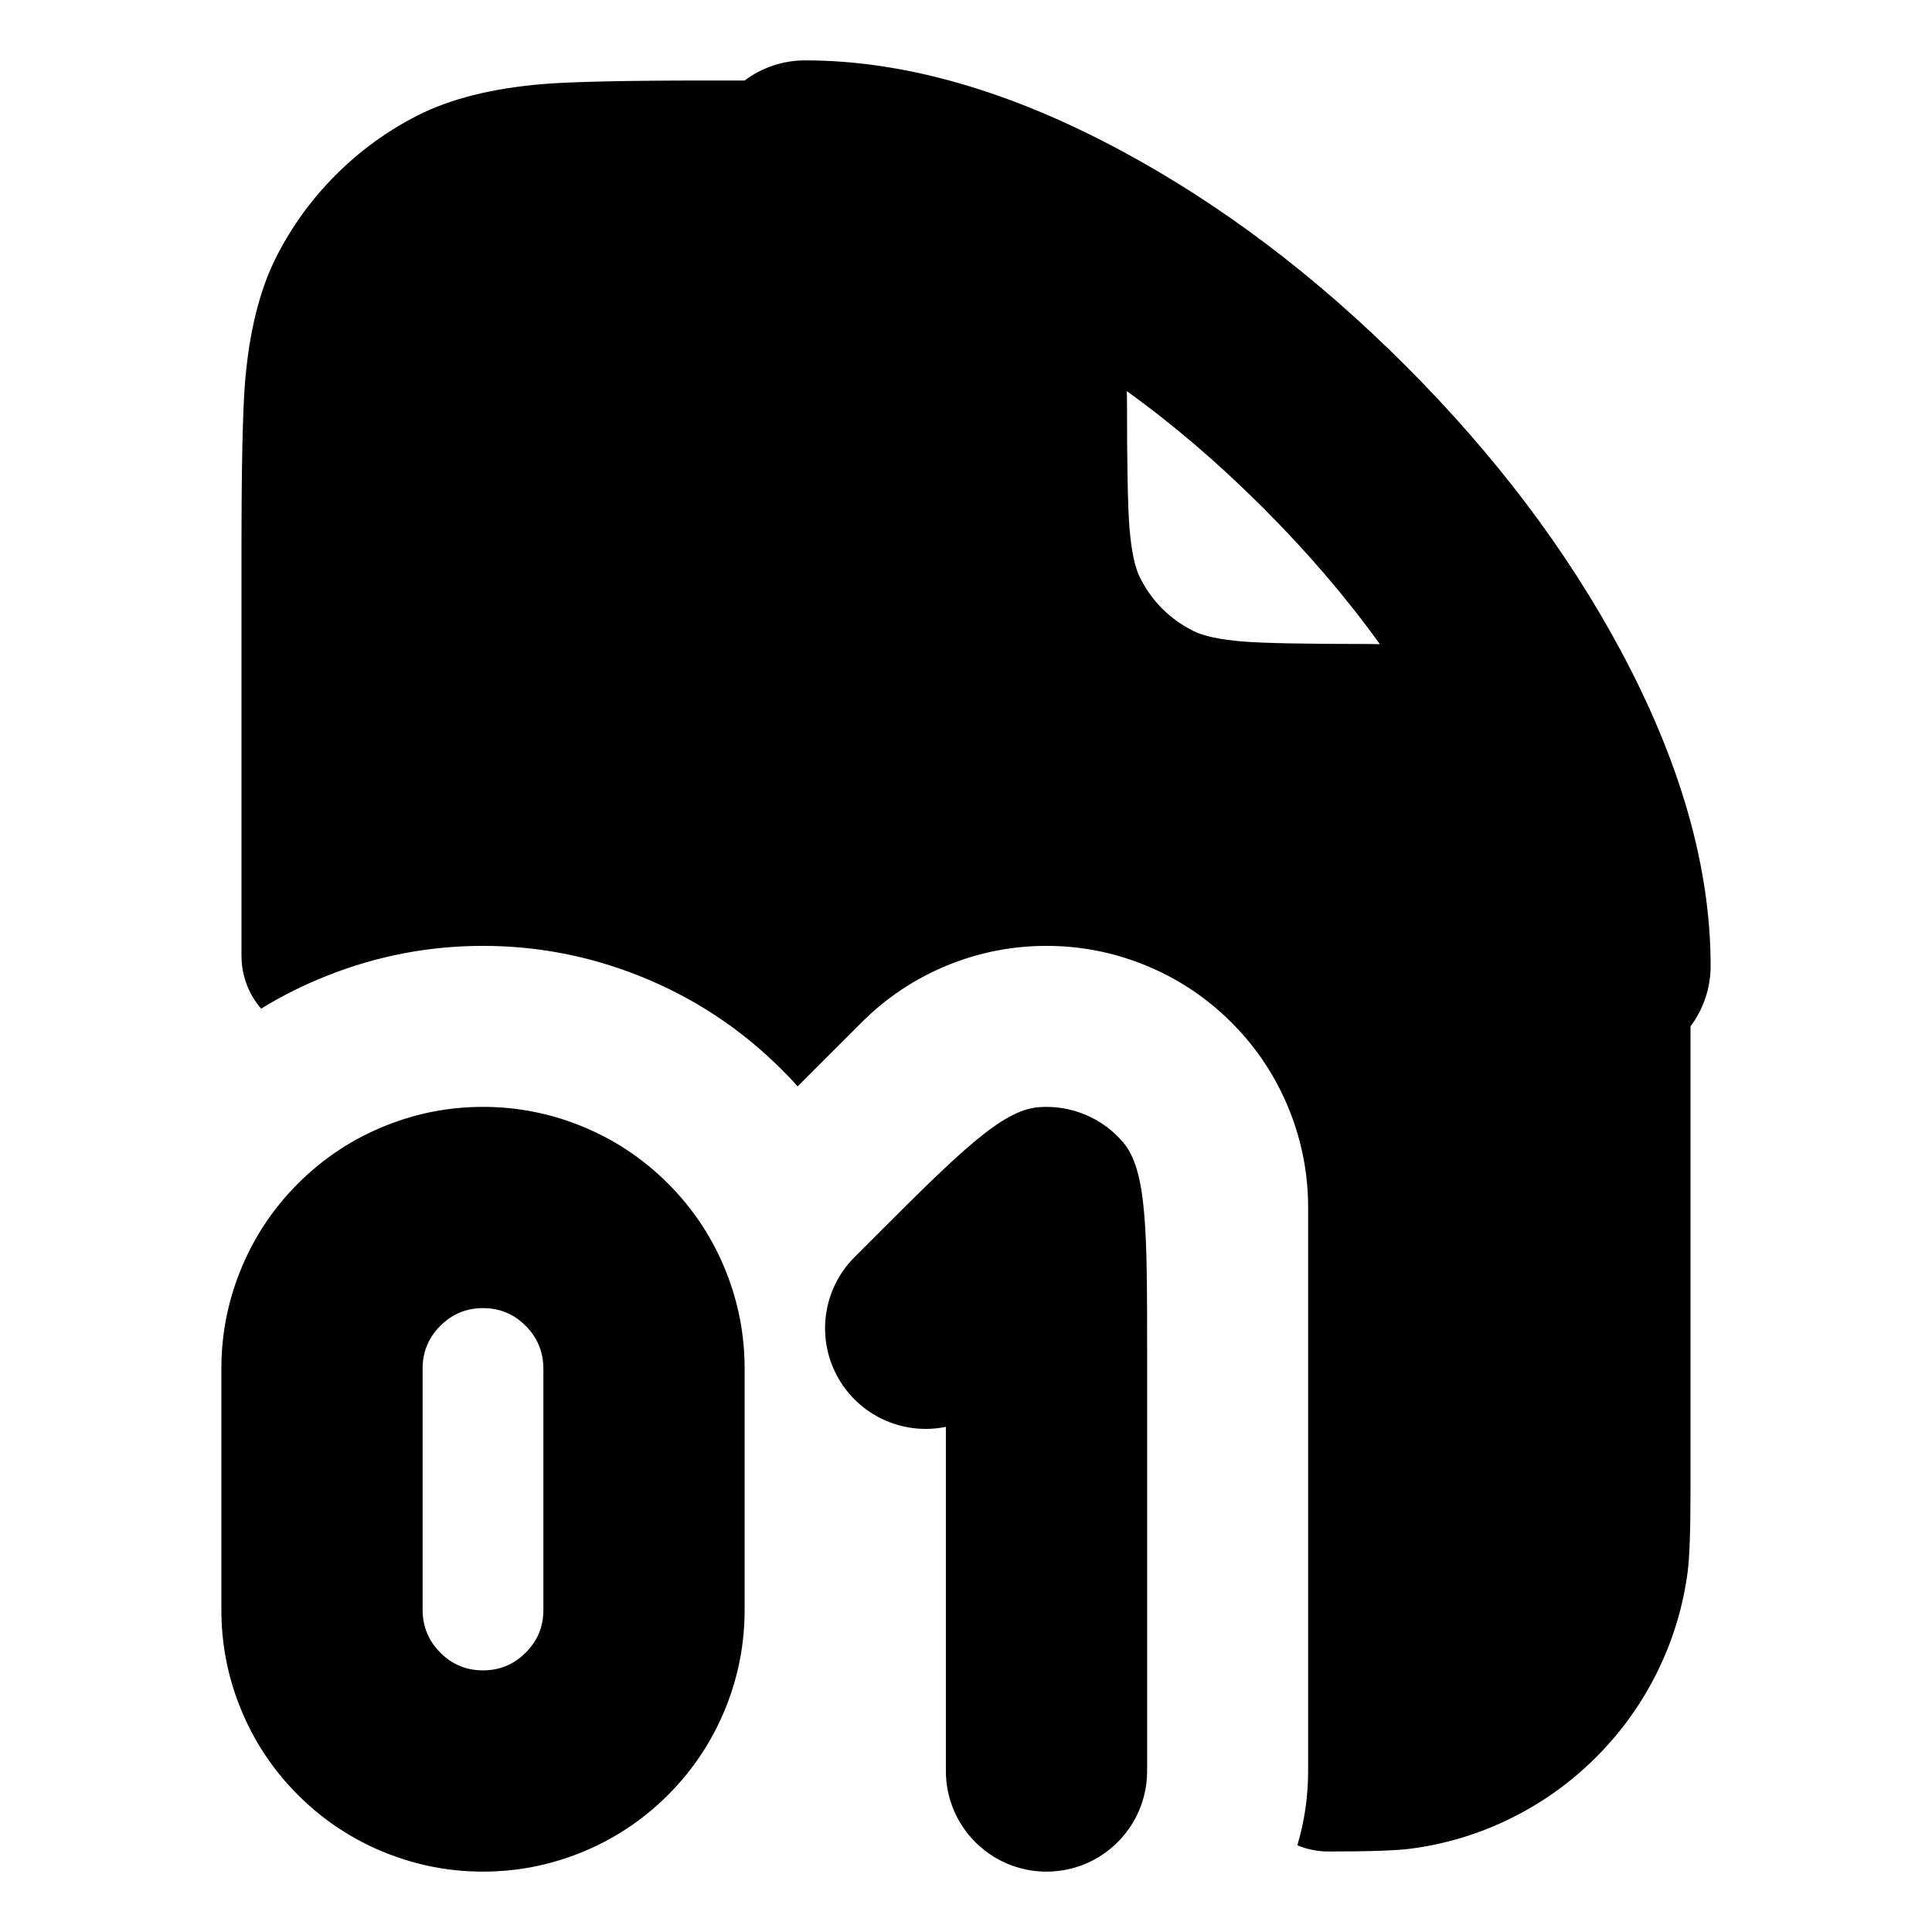
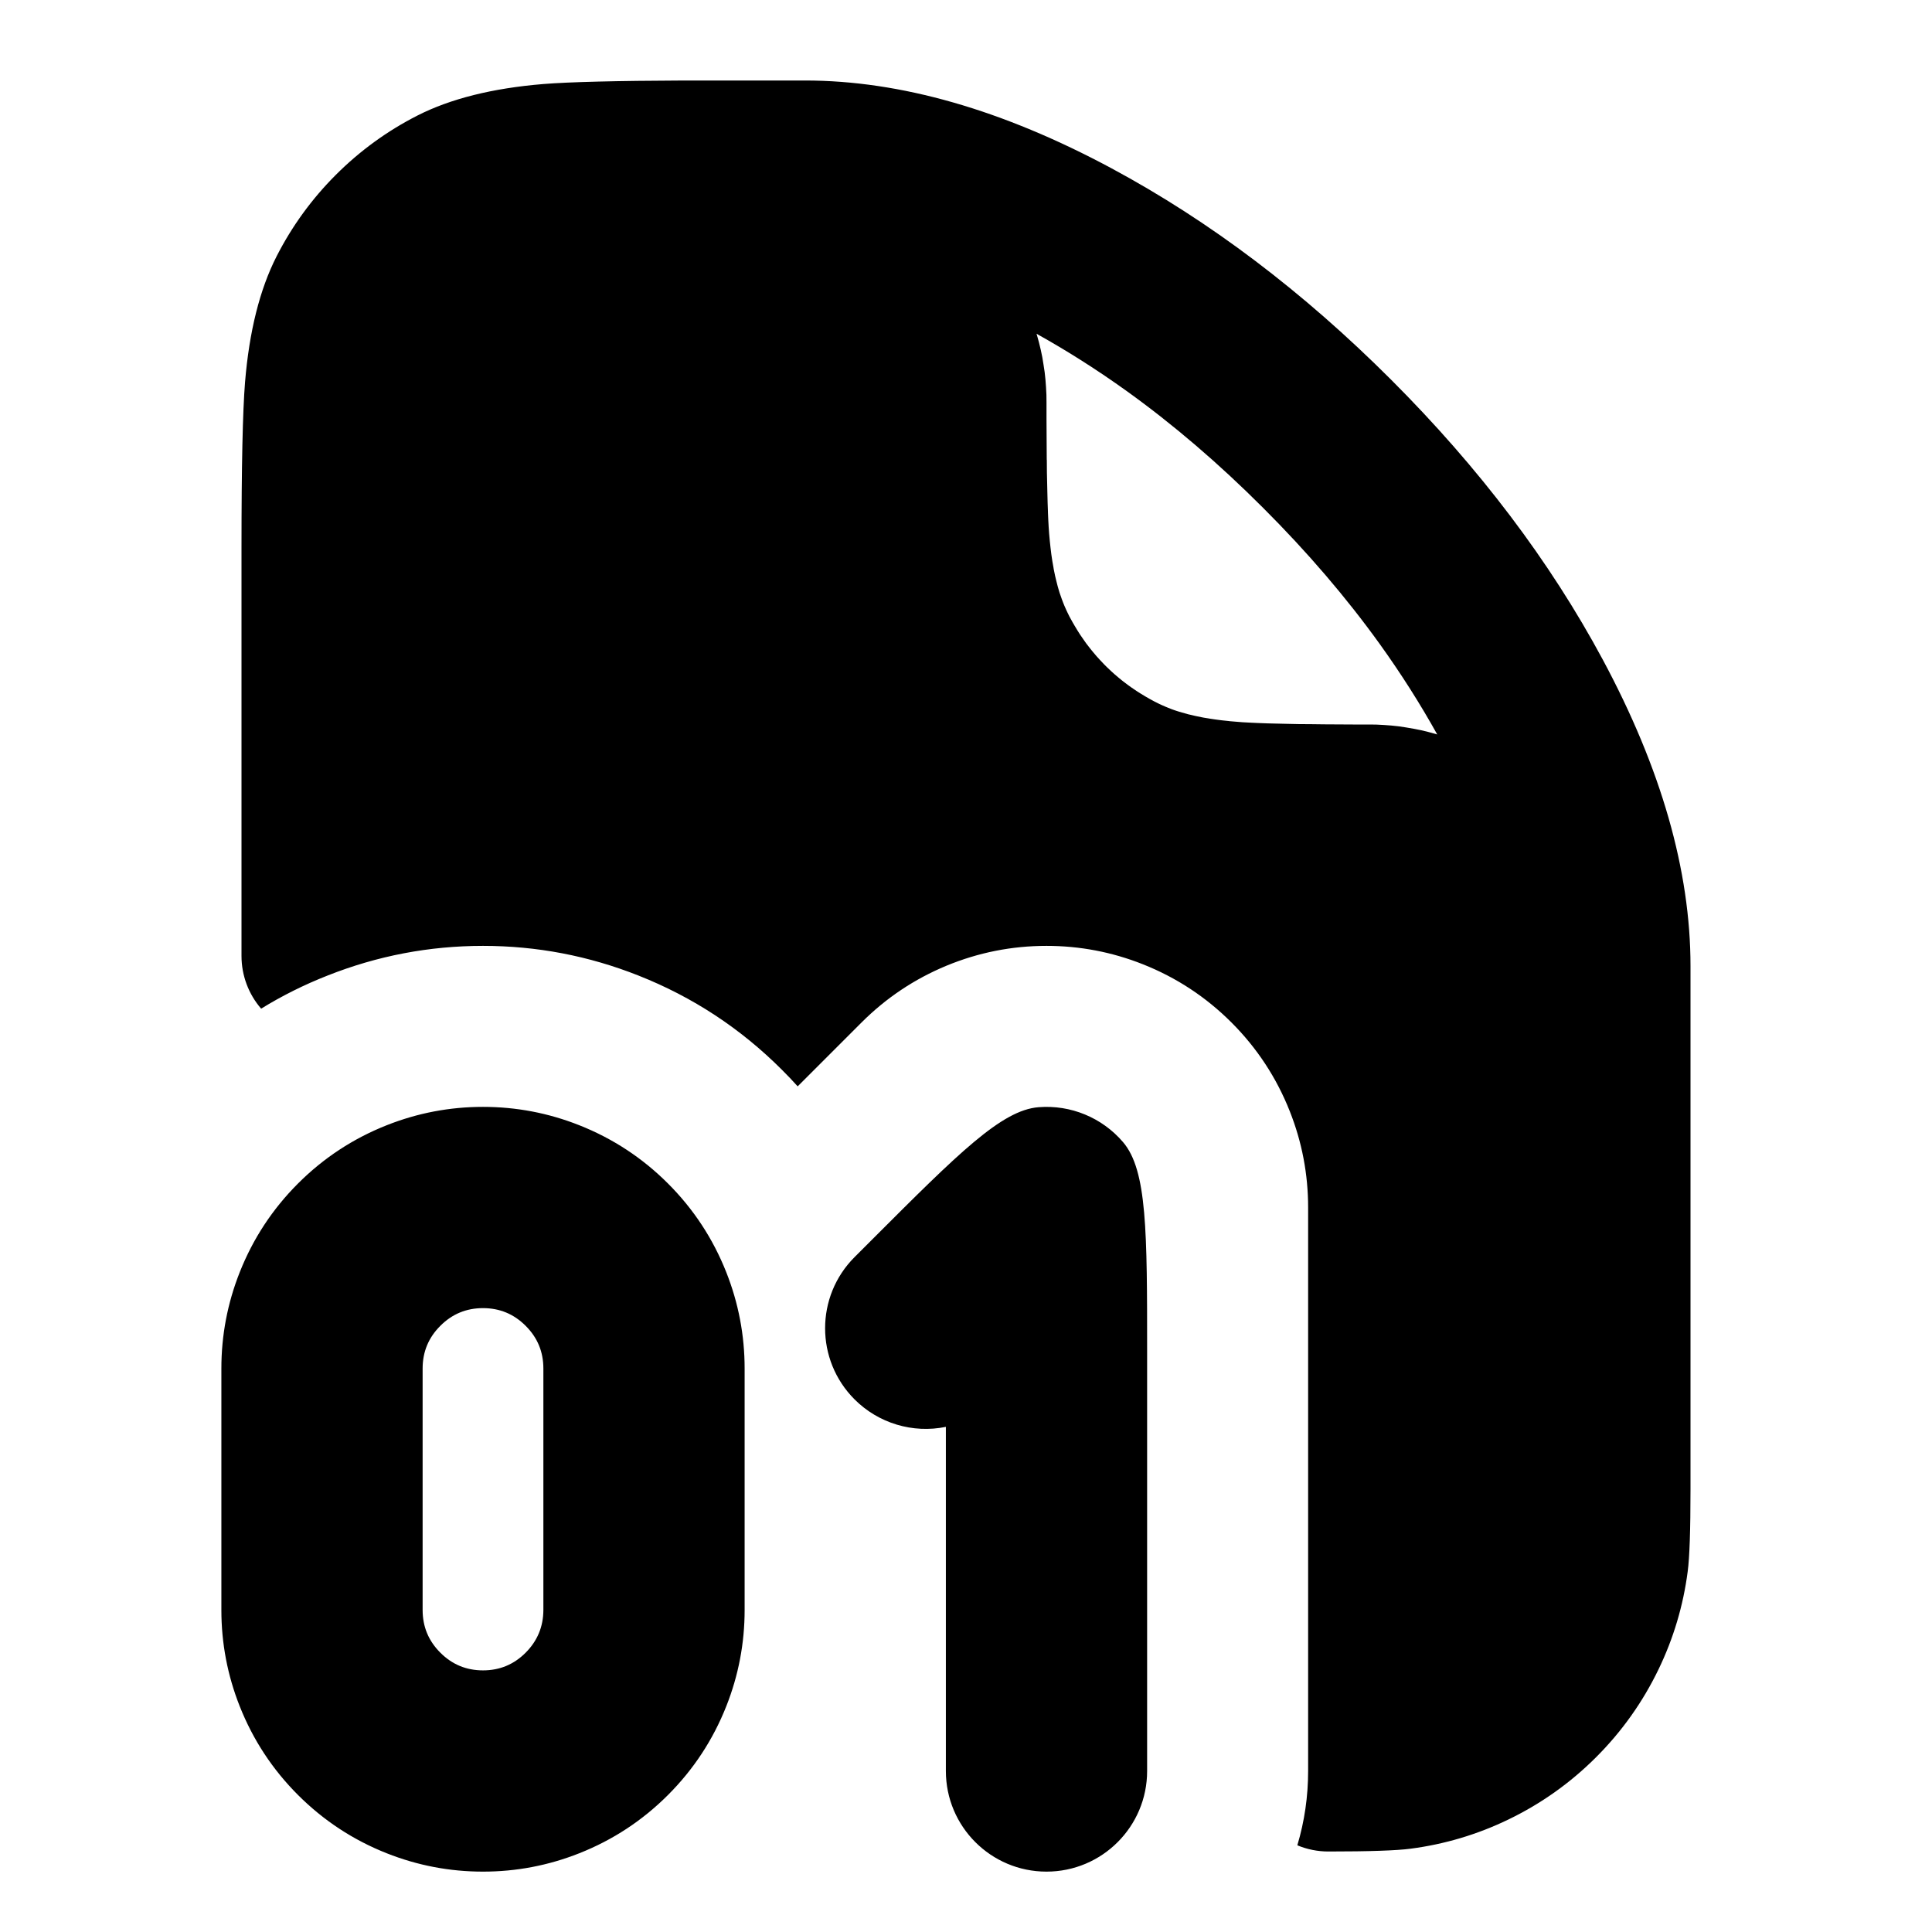
<svg xmlns="http://www.w3.org/2000/svg" width="24" height="24" viewBox="0 0 24 24" fill="currentColor" fill-rule="evenodd">
-   <path d="M13.926 1.871Q11.84.75 10 .75c-.27 0-.534.088-.75.25H8.8q-1.511 0-2.052.044-.947.078-1.564.392-.564.288-1.012.736t-.736 1.012q-.314.617-.392 1.564Q3 5.289 3 6.8v5.076a1 1 0 0 0 .244.654q.389-.24.824-.411.931-.369 1.932-.369t1.932.369q1.011.4 1.78 1.169.102.101.197.207l.793-.793q.457-.457 1.054-.705.598-.247 1.244-.247.62 0 1.196.228.626.248 1.102.724t.724 1.102q.228.576.228 1.196v7q0 .474-.134.923A1 1 0 0 0 16.5 23q.763 0 1.024-.035.635-.083 1.213-.362.611-.295 1.091-.775t.775-1.091q.279-.578.362-1.214.035-.26.035-1.023v-5.75c.162-.216.25-.48.25-.75q0-1.84-1.121-3.926-1.001-1.864-2.67-3.533t-3.533-2.67M14 5q0-.071-.002-.141.869.625 1.693 1.45.825.824 1.45 1.693Q17.071 8 17 8q-1.184 0-1.56-.031-.429-.035-.62-.133-.435-.221-.656-.655-.098-.192-.133-.621Q14 6.184 14 5m-8 8.75q.62 0 1.196.228.626.248 1.102.724t.724 1.102q.228.576.228 1.196v3q0 .62-.228 1.196-.248.626-.724 1.102t-1.102.724Q6.62 23.25 6 23.25t-1.196-.228q-.626-.248-1.102-.724t-.724-1.102Q2.75 20.62 2.75 20v-3q0-.62.228-1.196.248-.626.724-1.102t1.102-.724Q5.38 13.75 6 13.75m5.75 3.975V22a1.25 1.25 0 0 0 2.5 0v-5.19c0-1.514 0-2.271-.3-2.622a1.25 1.25 0 0 0-1.048-.434c-.46.036-.995.571-2.066 1.642l-.22.22a1.25 1.25 0 0 0 1.134 2.109M5.47 16.47q.219-.22.53-.22t.53.22.22.53v3q0 .311-.22.53-.219.22-.53.22t-.53-.22-.22-.53v-3q0-.311.22-.53" />
+   <path d="M21 18.5V12q0-1.777-1.091-3.808-.984-1.831-2.627-3.474t-3.474-2.627Q11.777 1 10 1H8.5q-1.266.005-1.752.044-.947.078-1.564.392-.564.288-1.012.736t-.736 1.012q-.314.617-.392 1.564Q3 5.289 3 6.8v5.076a1 1 0 0 0 .244.654q.389-.24.824-.411.931-.369 1.932-.369t1.932.369q1.011.4 1.78 1.169.102.101.197.207l.793-.793q.457-.457 1.054-.705.598-.247 1.244-.247.62 0 1.196.228.626.248 1.102.724t.724 1.102q.228.576.228 1.196v7q0 .474-.134.923A1 1 0 0 0 16.5 23q.763 0 1.024-.035.635-.083 1.213-.362.611-.295 1.091-.775t.775-1.091q.279-.578.362-1.214.035-.26.035-1.023M12.882 4.165l-.006-.019q.57.317 1.122.713.869.625 1.693 1.45.825.824 1.45 1.693.396.552.713 1.122l-.019-.006-.091-.025-.091-.022q-.045-.01-.091-.018l-.092-.016-.092-.014-.093-.01-.094-.007-.095-.005L16.999 9h-.194l-.356-.002-.162-.002-.151-.001-.14-.003-.127-.003h-.004l-.12-.003-.106-.004h-.005l-.103-.005-.095-.005-.086-.007-.072-.006-.008-.001-.007-.001-.086-.009-.084-.011-.06-.009-.023-.004-.056-.009-.026-.005-.082-.017-.05-.012-.032-.007-.046-.013-.036-.01-.044-.013-.04-.013-.04-.014-.045-.018-.037-.015-.05-.022-.034-.016-.048-.024-.068-.037q-.023-.012-.047-.027l-.068-.041-.043-.028-.065-.044-.043-.031-.062-.047-.042-.034-.059-.05-.04-.036-.056-.053-.038-.038-.05-.053-.04-.044-.05-.059-.033-.041-.048-.062-.03-.043-.045-.065-.028-.044-.041-.068-.025-.043-.039-.071-.024-.049-.016-.034-.022-.05-.015-.037-.017-.045-.028-.08-.013-.044-.01-.035-.012-.047-.008-.032-.012-.05-.017-.082-.004-.026-.01-.056-.004-.023-.012-.081-.01-.082-.009-.084-.008-.088-.006-.084-.005-.091-.004-.091v-.009l-.004-.109-.003-.119-.006-.265v-.007l-.001-.144-.001-.004v-.001L13 5.198V5l-.001-.096-.005-.094v-.001l-.007-.094-.01-.093-.014-.092-.015-.092-.019-.091-.022-.091Zm-5.686 9.813Q6.62 13.75 6 13.75t-1.196.228q-.626.248-1.102.724t-.724 1.102Q2.75 16.38 2.75 17v3q0 .62.228 1.196.248.626.724 1.102t1.102.724q.576.228 1.196.228t1.196-.228q.626-.248 1.102-.724t.724-1.102Q9.25 20.62 9.25 20v-3q0-.62-.228-1.196-.248-.626-.724-1.102t-1.102-.724M11.75 22v-4.275a1.25 1.25 0 0 1-1.134-.341 1.25 1.25 0 0 1 0-1.768l.22-.22c1.07-1.07 1.606-1.606 2.066-1.642a1.25 1.25 0 0 1 1.049.434c.299.35.299 1.108.299 2.622V22a1.25 1.25 0 0 1-2.5 0M6 16.25q-.311 0-.53.22-.22.219-.22.53v3q0 .311.22.53.219.22.53.22t.53-.22.22-.53v-3q0-.311-.22-.53-.219-.22-.53-.22" />
</svg>
